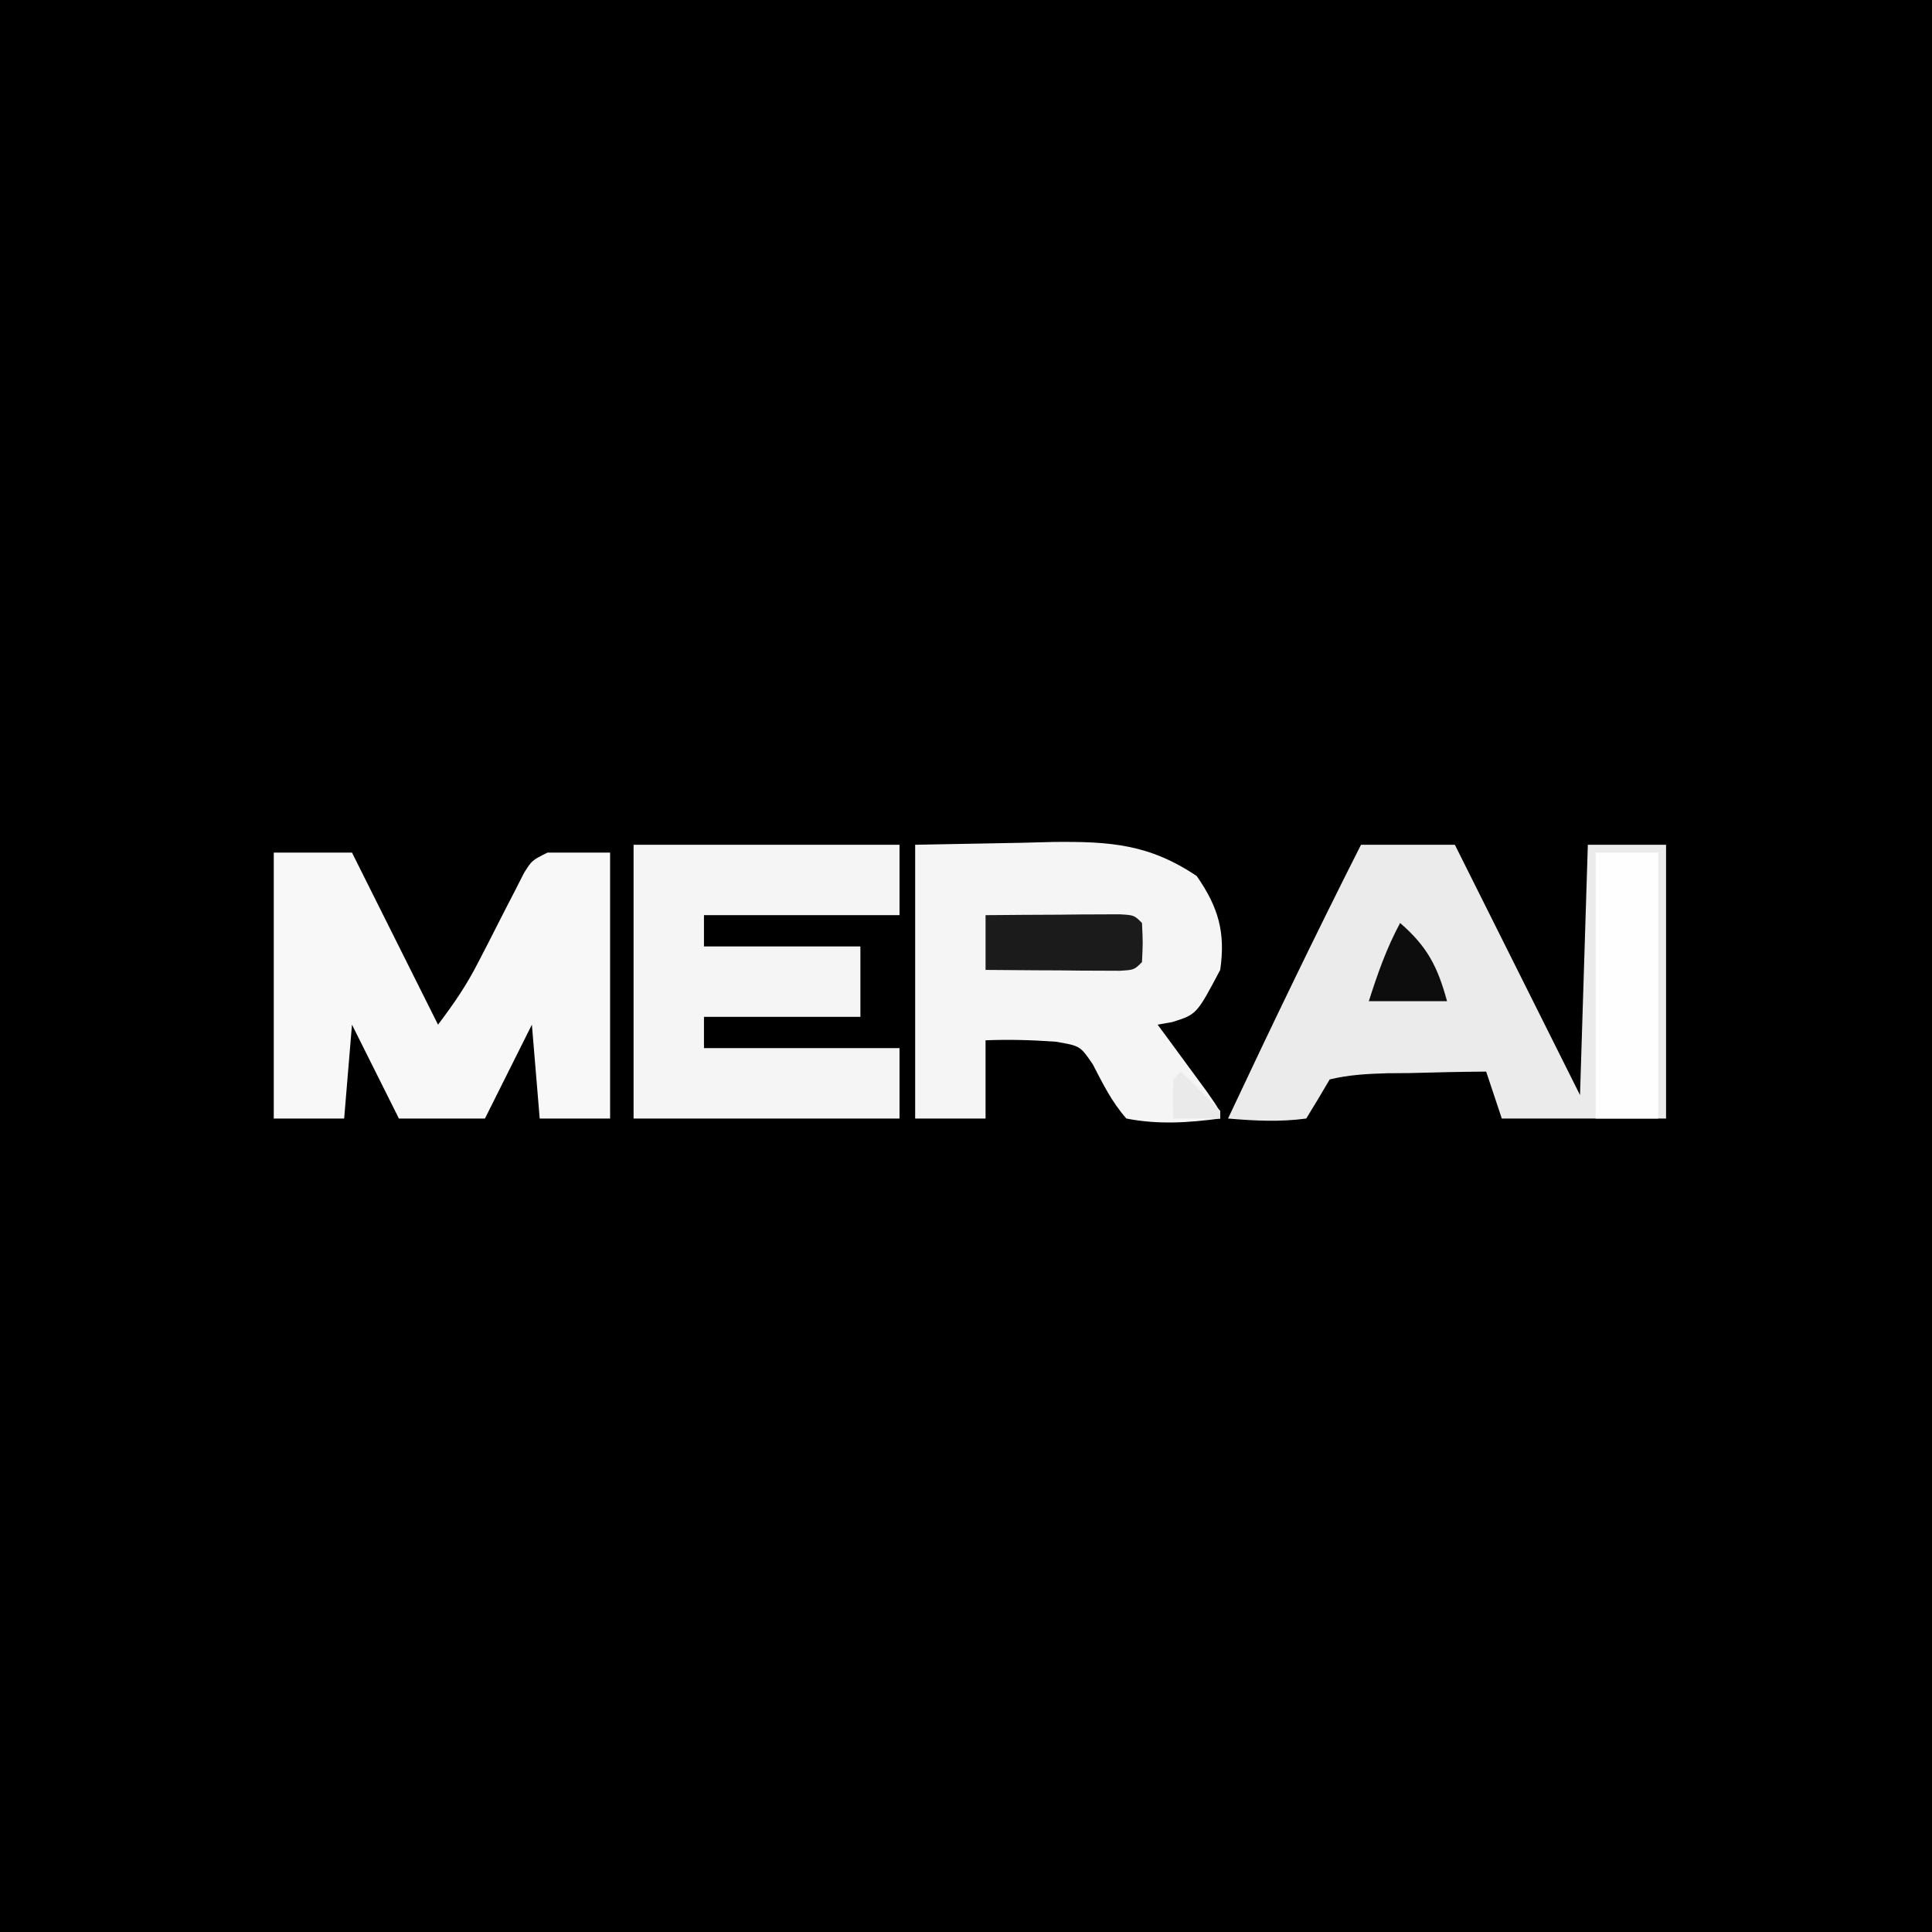
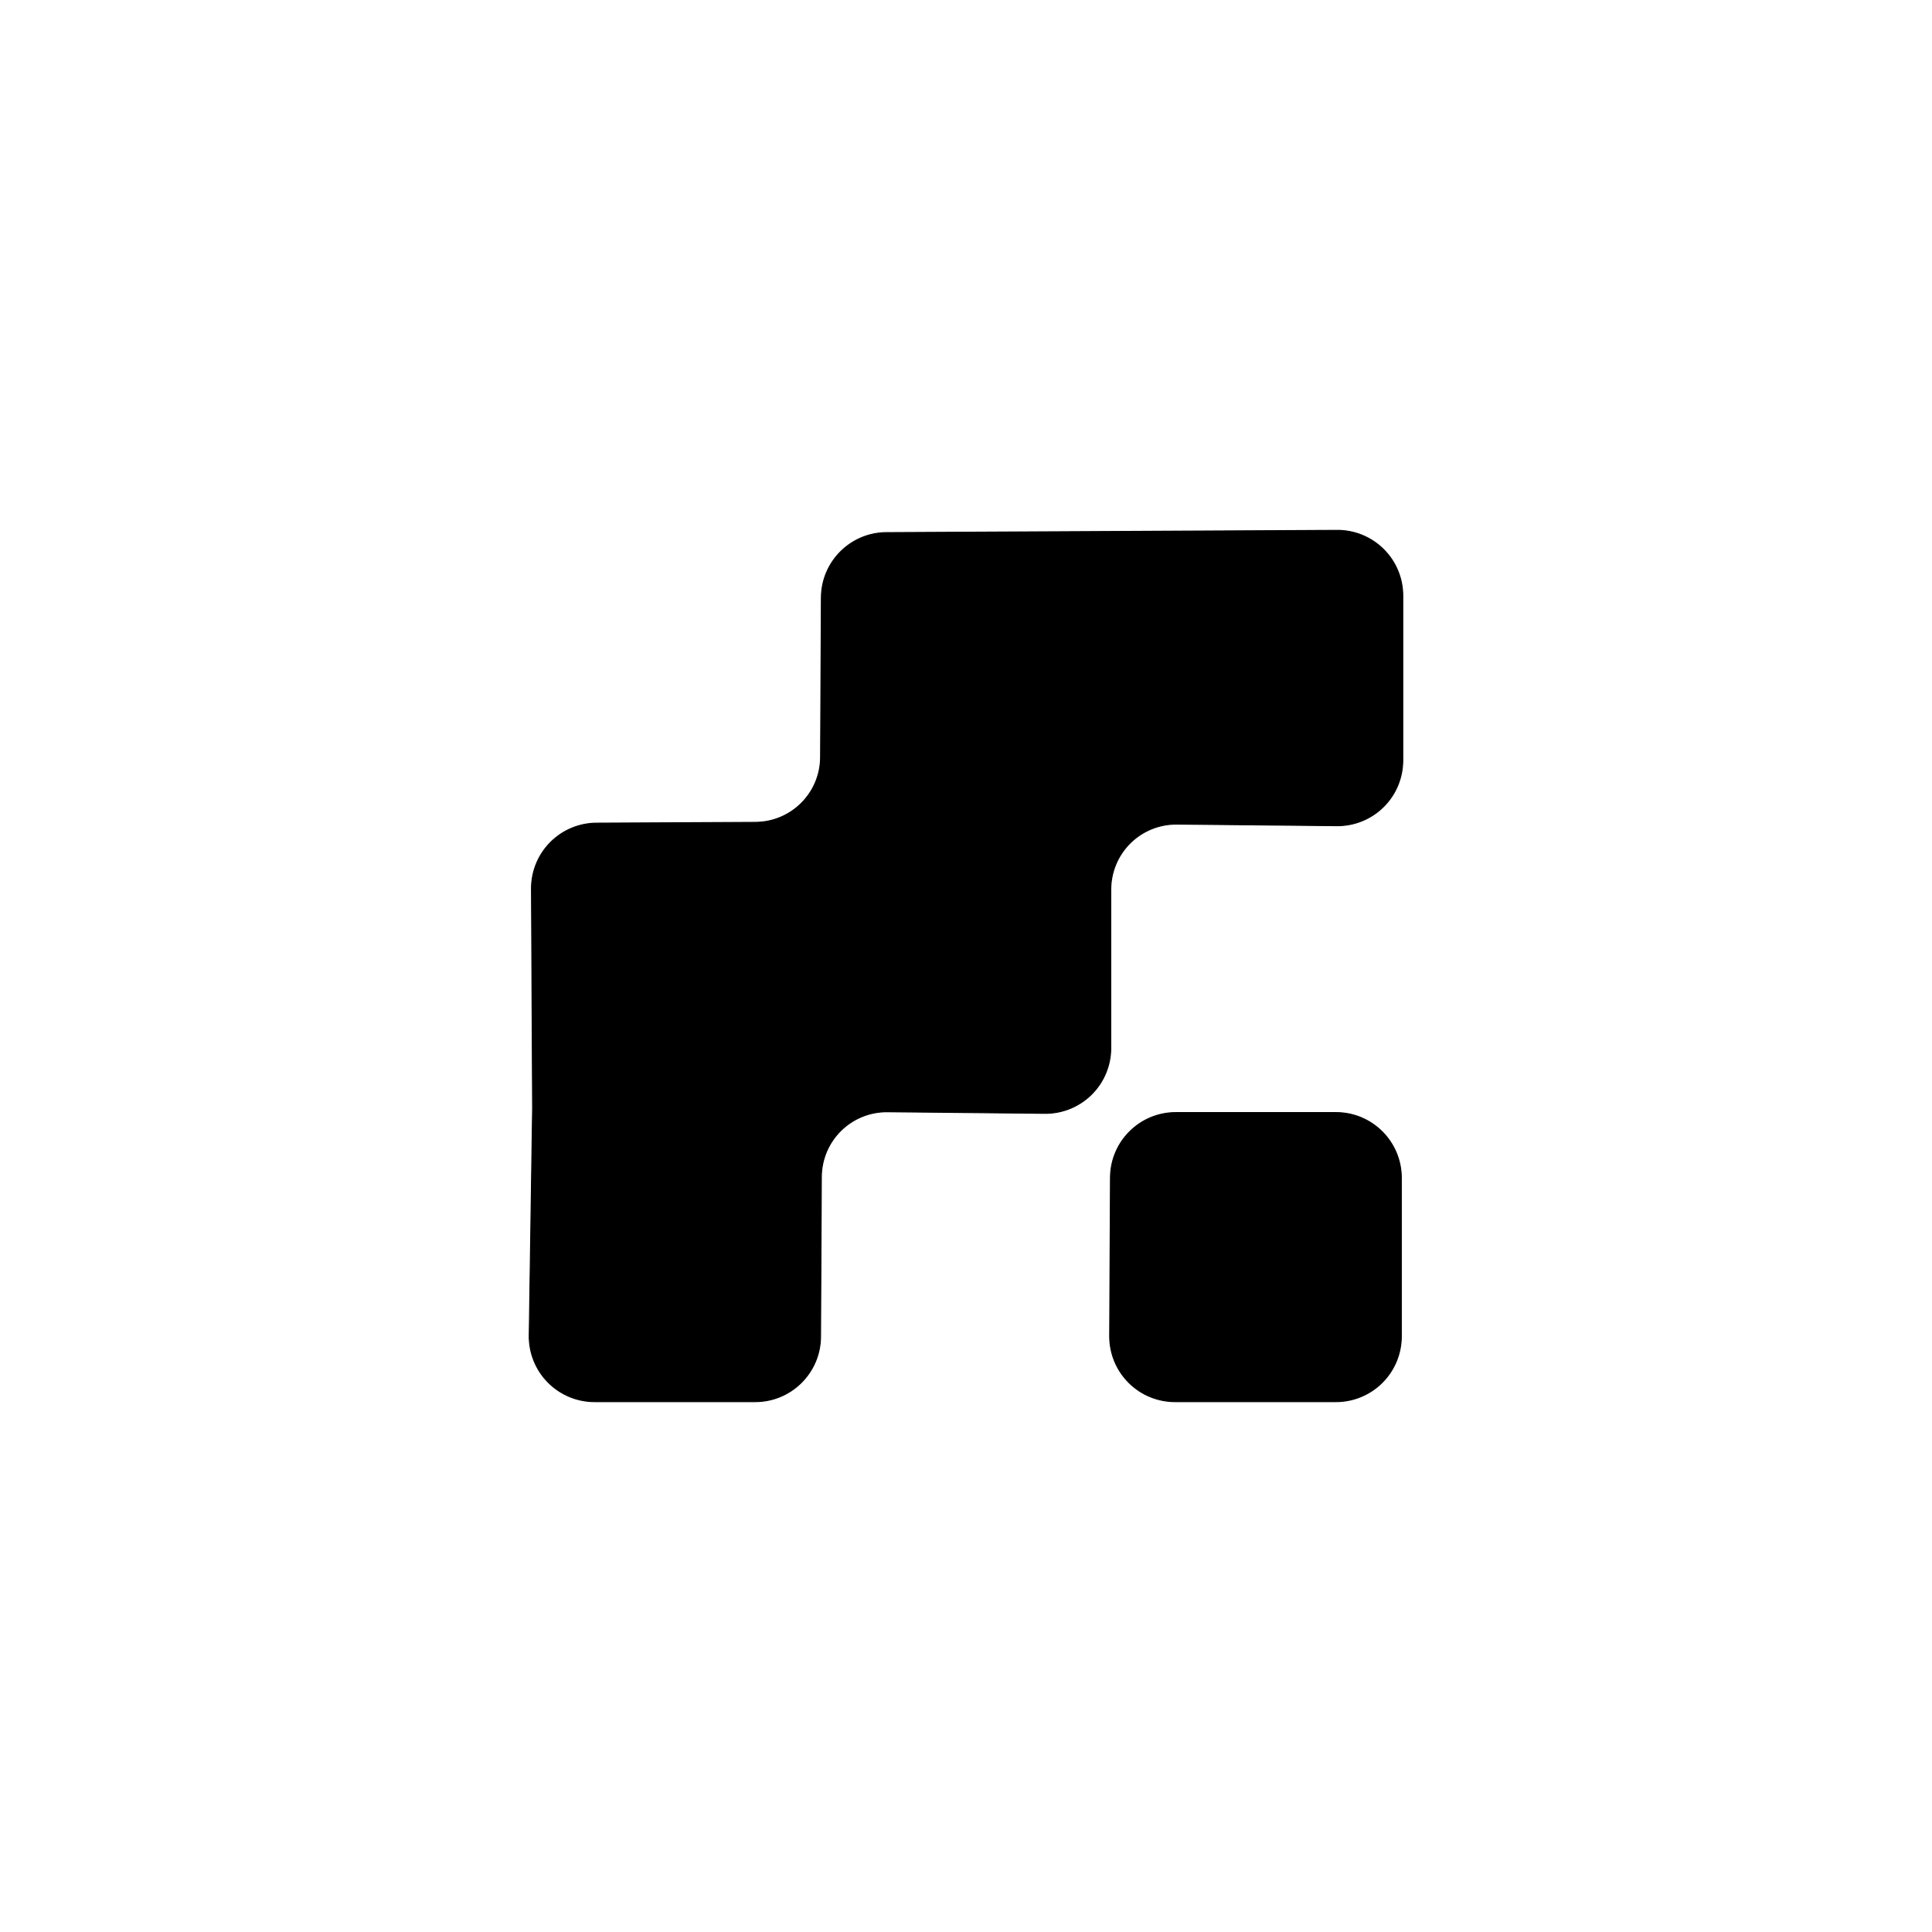
- <svg xmlns="http://www.w3.org/2000/svg" version="1.1" width="247" height="247">
-   <path d="M0 0 C81.51 0 163.02 0 247 0 C247 81.51 247 163.02 247 247 C165.49 247 83.98 247 0 247 C0 165.49 0 83.98 0 0 Z " fill="#000000" transform="translate(0,0)" />
-   <path d="M0 0 C3.96 0 7.92 0 12 0 C17.28 10.56 22.56 21.12 28 32 C28.33 21.44 28.66 10.88 29 0 C32.3 0 35.6 0 39 0 C39 11.55 39 23.1 39 35 C32.07 35 25.14 35 18 35 C17.34 33.02 16.68 31.04 16 29 C12.73 29.02 9.46 29.1 6.19 29.19 C5.26 29.19 4.33 29.2 3.37 29.21 C0.82 29.29 -1.52 29.4 -4 30 C-4.75 31.26 -4.75 31.26 -5.51 32.55 C-6.25 33.76 -6.25 33.76 -7 35 C-10.37 35.46 -13.62 35.29 -17 35 C-11.48 23.25 -5.86 11.58 0 0 Z " fill="#EBEBEB" transform="translate(174,108)" />
-   <path d="M0 0 C6.68 -0.12 6.68 -0.12 13.5 -0.25 C15.58 -0.3 15.58 -0.3 17.71 -0.36 C24.95 -0.43 29.93 -0.08 36 4 C38.76 7.97 39.7 11.2 39 16 C35.99 21.69 35.99 21.69 32.86 22.67 C32.25 22.78 31.63 22.89 31 23 C31.58 23.78 32.16 24.56 32.75 25.37 C33.86 26.89 33.86 26.89 35 28.44 C35.74 29.45 36.49 30.46 37.25 31.5 C39 34 39 34 39 35 C34.88 35.54 31.1 35.8 27 35 C25.11 32.83 24.03 30.62 22.71 28.07 C21.1 25.71 21.1 25.71 17.98 25.18 C14.96 24.96 12.02 24.88 9 25 C9 28.3 9 31.6 9 35 C6.03 35 3.06 35 0 35 C0 23.45 0 11.9 0 0 Z " fill="#F5F5F5" transform="translate(117,108)" />
-   <path d="M0 0 C3.3 0 6.6 0 10 0 C13.63 7.26 17.26 14.52 21 22 C23.1 19.21 24.65 16.96 26.19 13.93 C26.58 13.18 26.97 12.43 27.37 11.65 C28.17 10.08 28.97 8.51 29.77 6.94 C30.16 6.19 30.54 5.44 30.94 4.68 C31.29 3.99 31.64 3.31 31.99 2.61 C33 1 33 1 35 0 C37.64 0 40.28 0 43 0 C43 11.22 43 22.44 43 34 C40.03 34 37.06 34 34 34 C33.5 28.06 33.5 28.06 33 22 C31.02 25.96 29.04 29.92 27 34 C23.37 34 19.74 34 16 34 C14.02 30.04 12.04 26.08 10 22 C9.67 25.96 9.34 29.92 9 34 C6.03 34 3.06 34 0 34 C0 22.78 0 11.56 0 0 Z " fill="#F8F8F8" transform="translate(35,109)" />
-   <path d="M0 0 C11.22 0 22.44 0 34 0 C34 2.97 34 5.94 34 9 C25.75 9 17.5 9 9 9 C9 10.32 9 11.64 9 13 C15.6 13 22.2 13 29 13 C29 15.97 29 18.94 29 22 C22.4 22 15.8 22 9 22 C9 23.32 9 24.64 9 26 C17.25 26 25.5 26 34 26 C34 28.97 34 31.94 34 35 C22.78 35 11.56 35 0 35 C0 23.45 0 11.9 0 0 Z " fill="#F5F5F5" transform="translate(81,108)" />
-   <path d="M0 0 C2.64 0 5.28 0 8 0 C8 11.22 8 22.44 8 34 C5.36 34 2.72 34 0 34 C0 22.78 0 11.56 0 0 Z " fill="#FEFEFE" transform="translate(204,109)" />
-   <path d="M0 0 C3.15 -0.03 6.29 -0.05 9.44 -0.06 C10.34 -0.07 11.23 -0.08 12.16 -0.09 C13.01 -0.09 13.87 -0.09 14.75 -0.1 C15.93 -0.11 15.93 -0.11 17.14 -0.11 C19 0 19 0 20 1 C20.12 3.5 20.12 3.5 20 6 C19 7 19 7 17.14 7.11 C16.35 7.11 15.56 7.1 14.75 7.1 C13.89 7.09 13.04 7.09 12.16 7.09 C11.26 7.08 10.36 7.07 9.44 7.06 C8.54 7.06 7.63 7.05 6.71 7.05 C4.47 7.04 2.24 7.02 0 7 C0 4.69 0 2.38 0 0 Z " fill="#1B1B1B" transform="translate(126,117)" />
-   <path d="M0 0 C3.48 3.02 4.79 5.57 6 10 C2.7 10 -0.6 10 -4 10 C-2.89 6.51 -1.74 3.23 0 0 Z " fill="#0D0D0D" transform="translate(179,118)" />
-   <path d="M0 0 C1.69 1.65 3.35 3.31 5 5 C5 5.33 5 5.66 5 6 C3.02 6 1.04 6 -1 6 C-1.04 4.33 -1.04 2.67 -1 1 C-0.67 0.67 -0.34 0.34 0 0 Z " fill="#EAEAEA" transform="translate(151,137)" />
+ <svg xmlns="http://www.w3.org/2000/svg" width="100%" height="100%" viewBox="0 0 2000 2000" version="1.1" xml:space="preserve" style="fill-rule:evenodd;clip-rule:evenodd;stroke-linecap:round;stroke-linejoin:round;stroke-miterlimit:1.5;">
+   <rect x="-173" y="-177" width="2400" height="2323" style="fill:white;" />
+   <g transform="matrix(1.503886,0,0,1.503886,-442.7327,-269.4492)">
+     <g transform="matrix(1,0,0,1,-242,-156)">
+       <path d="M903,1098C903,1098 902.525,1004.871 902.23,947.003C902.169,935.068 906.852,923.597 915.248,915.115C923.645,906.633 935.068,901.834 947.003,901.774C979.729,901.609 1023.83,901.388 1056.451,901.224C1081.127,901.1 1101.1,881.127 1101.224,856.451C1101.389,823.679 1101.611,779.322 1101.776,746.551C1101.9,721.874 1121.874,701.901 1146.551,701.777C1223.287,701.394 1379.575,700.612 1456.775,700.226C1468.749,700.166 1480.252,704.881 1488.74,713.326C1497.228,721.772 1502,733.252 1502,745.226L1502,858.55C1502,870.562 1497.197,882.076 1488.661,890.528C1480.125,898.979 1468.564,903.667 1456.552,903.548C1423.647,903.22 1379.353,902.78 1346.448,902.452C1334.436,902.333 1322.875,907.021 1314.339,915.472C1305.803,923.924 1301,935.438 1301,947.45C1301,980.09 1301,1023.904 1301,1056.545C1301,1068.559 1296.197,1080.073 1287.66,1088.525C1279.122,1096.977 1267.56,1101.664 1255.548,1101.543C1223.094,1101.217 1179.628,1100.78 1147.226,1100.455C1135.252,1100.334 1123.724,1104.991 1115.194,1113.394C1106.663,1121.797 1101.834,1133.253 1101.774,1145.227C1101.609,1178.118 1101.388,1222.44 1101.224,1255.225C1101.1,1279.99 1080.989,1300 1056.224,1300L945.673,1300C933.623,1300 922.076,1295.167 913.618,1286.583C905.161,1277.999 900.499,1266.381 900.678,1254.332C901.563,1194.747 903,1098 903,1098" style="stroke:black;stroke-width:0.66px;" />
+     </g>
+     <g transform="matrix(1,0,0,1,-242,-156)">
+       <path d="M1300.775,1145.774C1300.899,1121.01 1321.01,1101 1345.774,1101C1378.635,1101 1423.087,1101 1456,1101C1480.853,1101 1501,1121.147 1501,1146C1501,1178.576 1501,1222.424 1501,1255C1501,1266.935 1496.259,1278.381 1487.82,1286.82C1479.381,1295.259 1467.935,1300 1456,1300L1345.227,1300C1333.253,1300 1321.773,1295.228 1313.327,1286.74C1304.882,1278.252 1300.167,1266.748 1300.227,1254.774C1300.391,1222.146 1300.612,1178.298 1300.775,1145.774Z" style="stroke:black;stroke-width:0.66px;" />
+     </g>
+   </g>
</svg>
